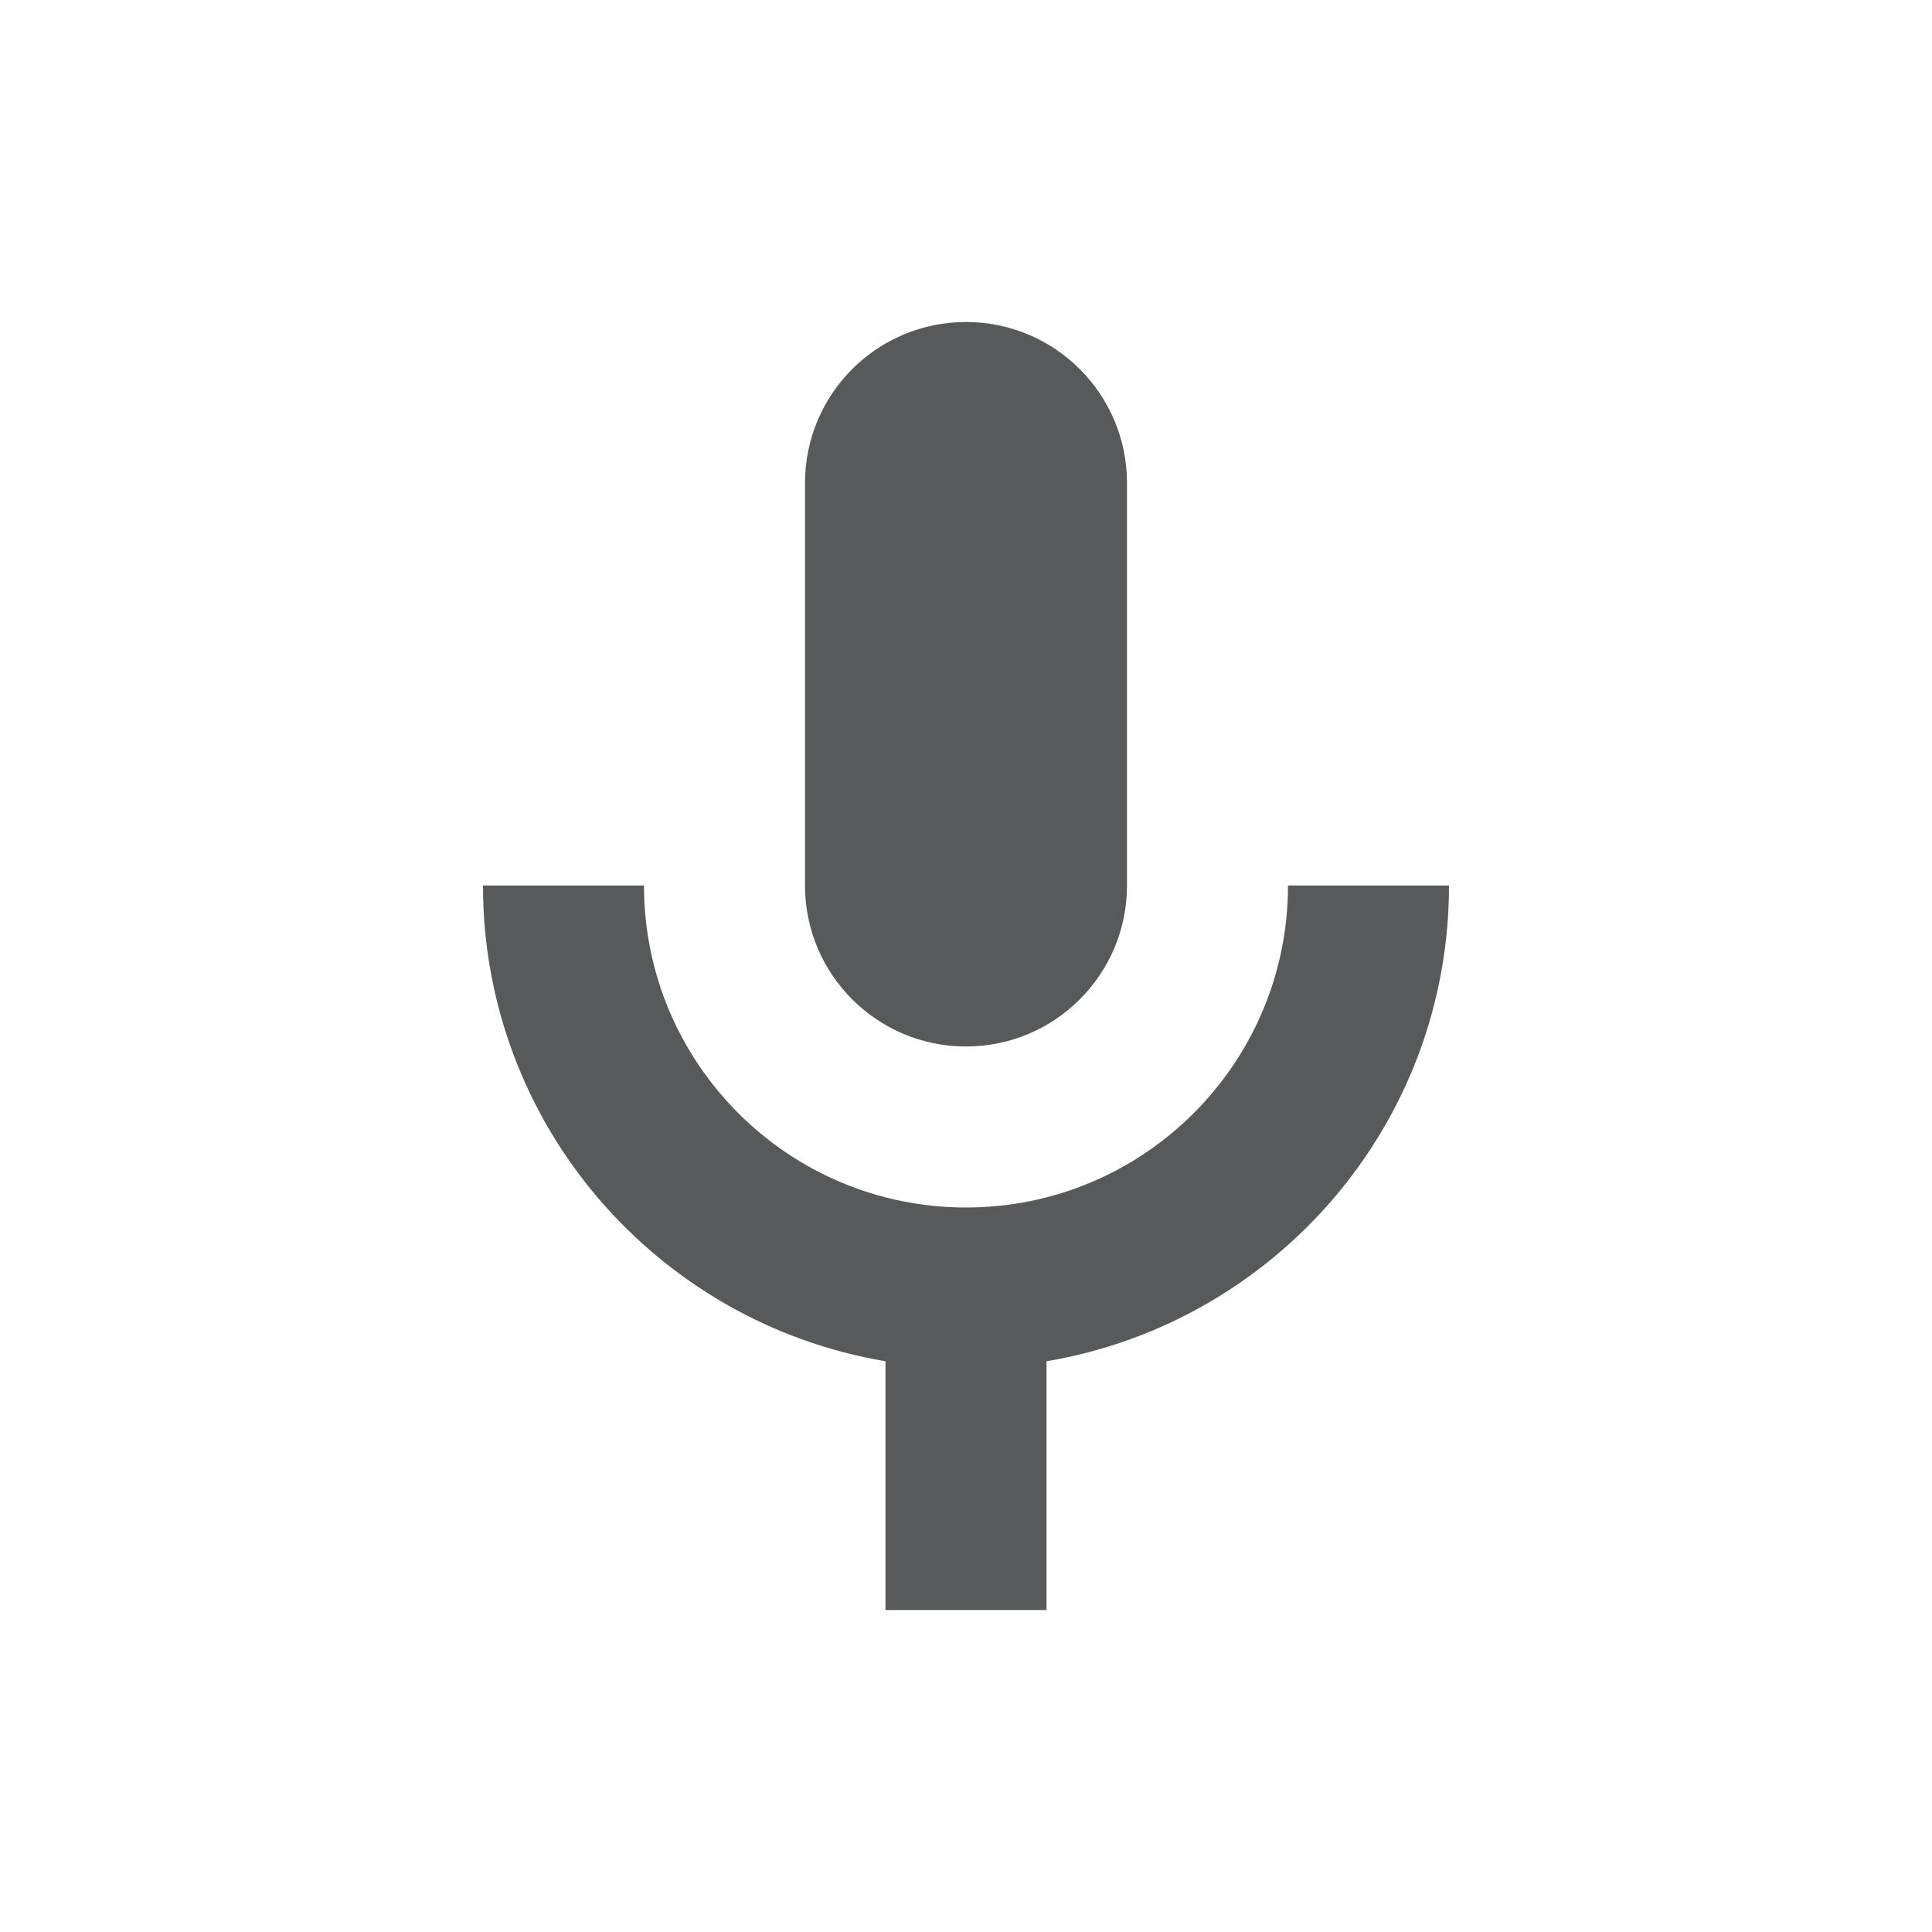
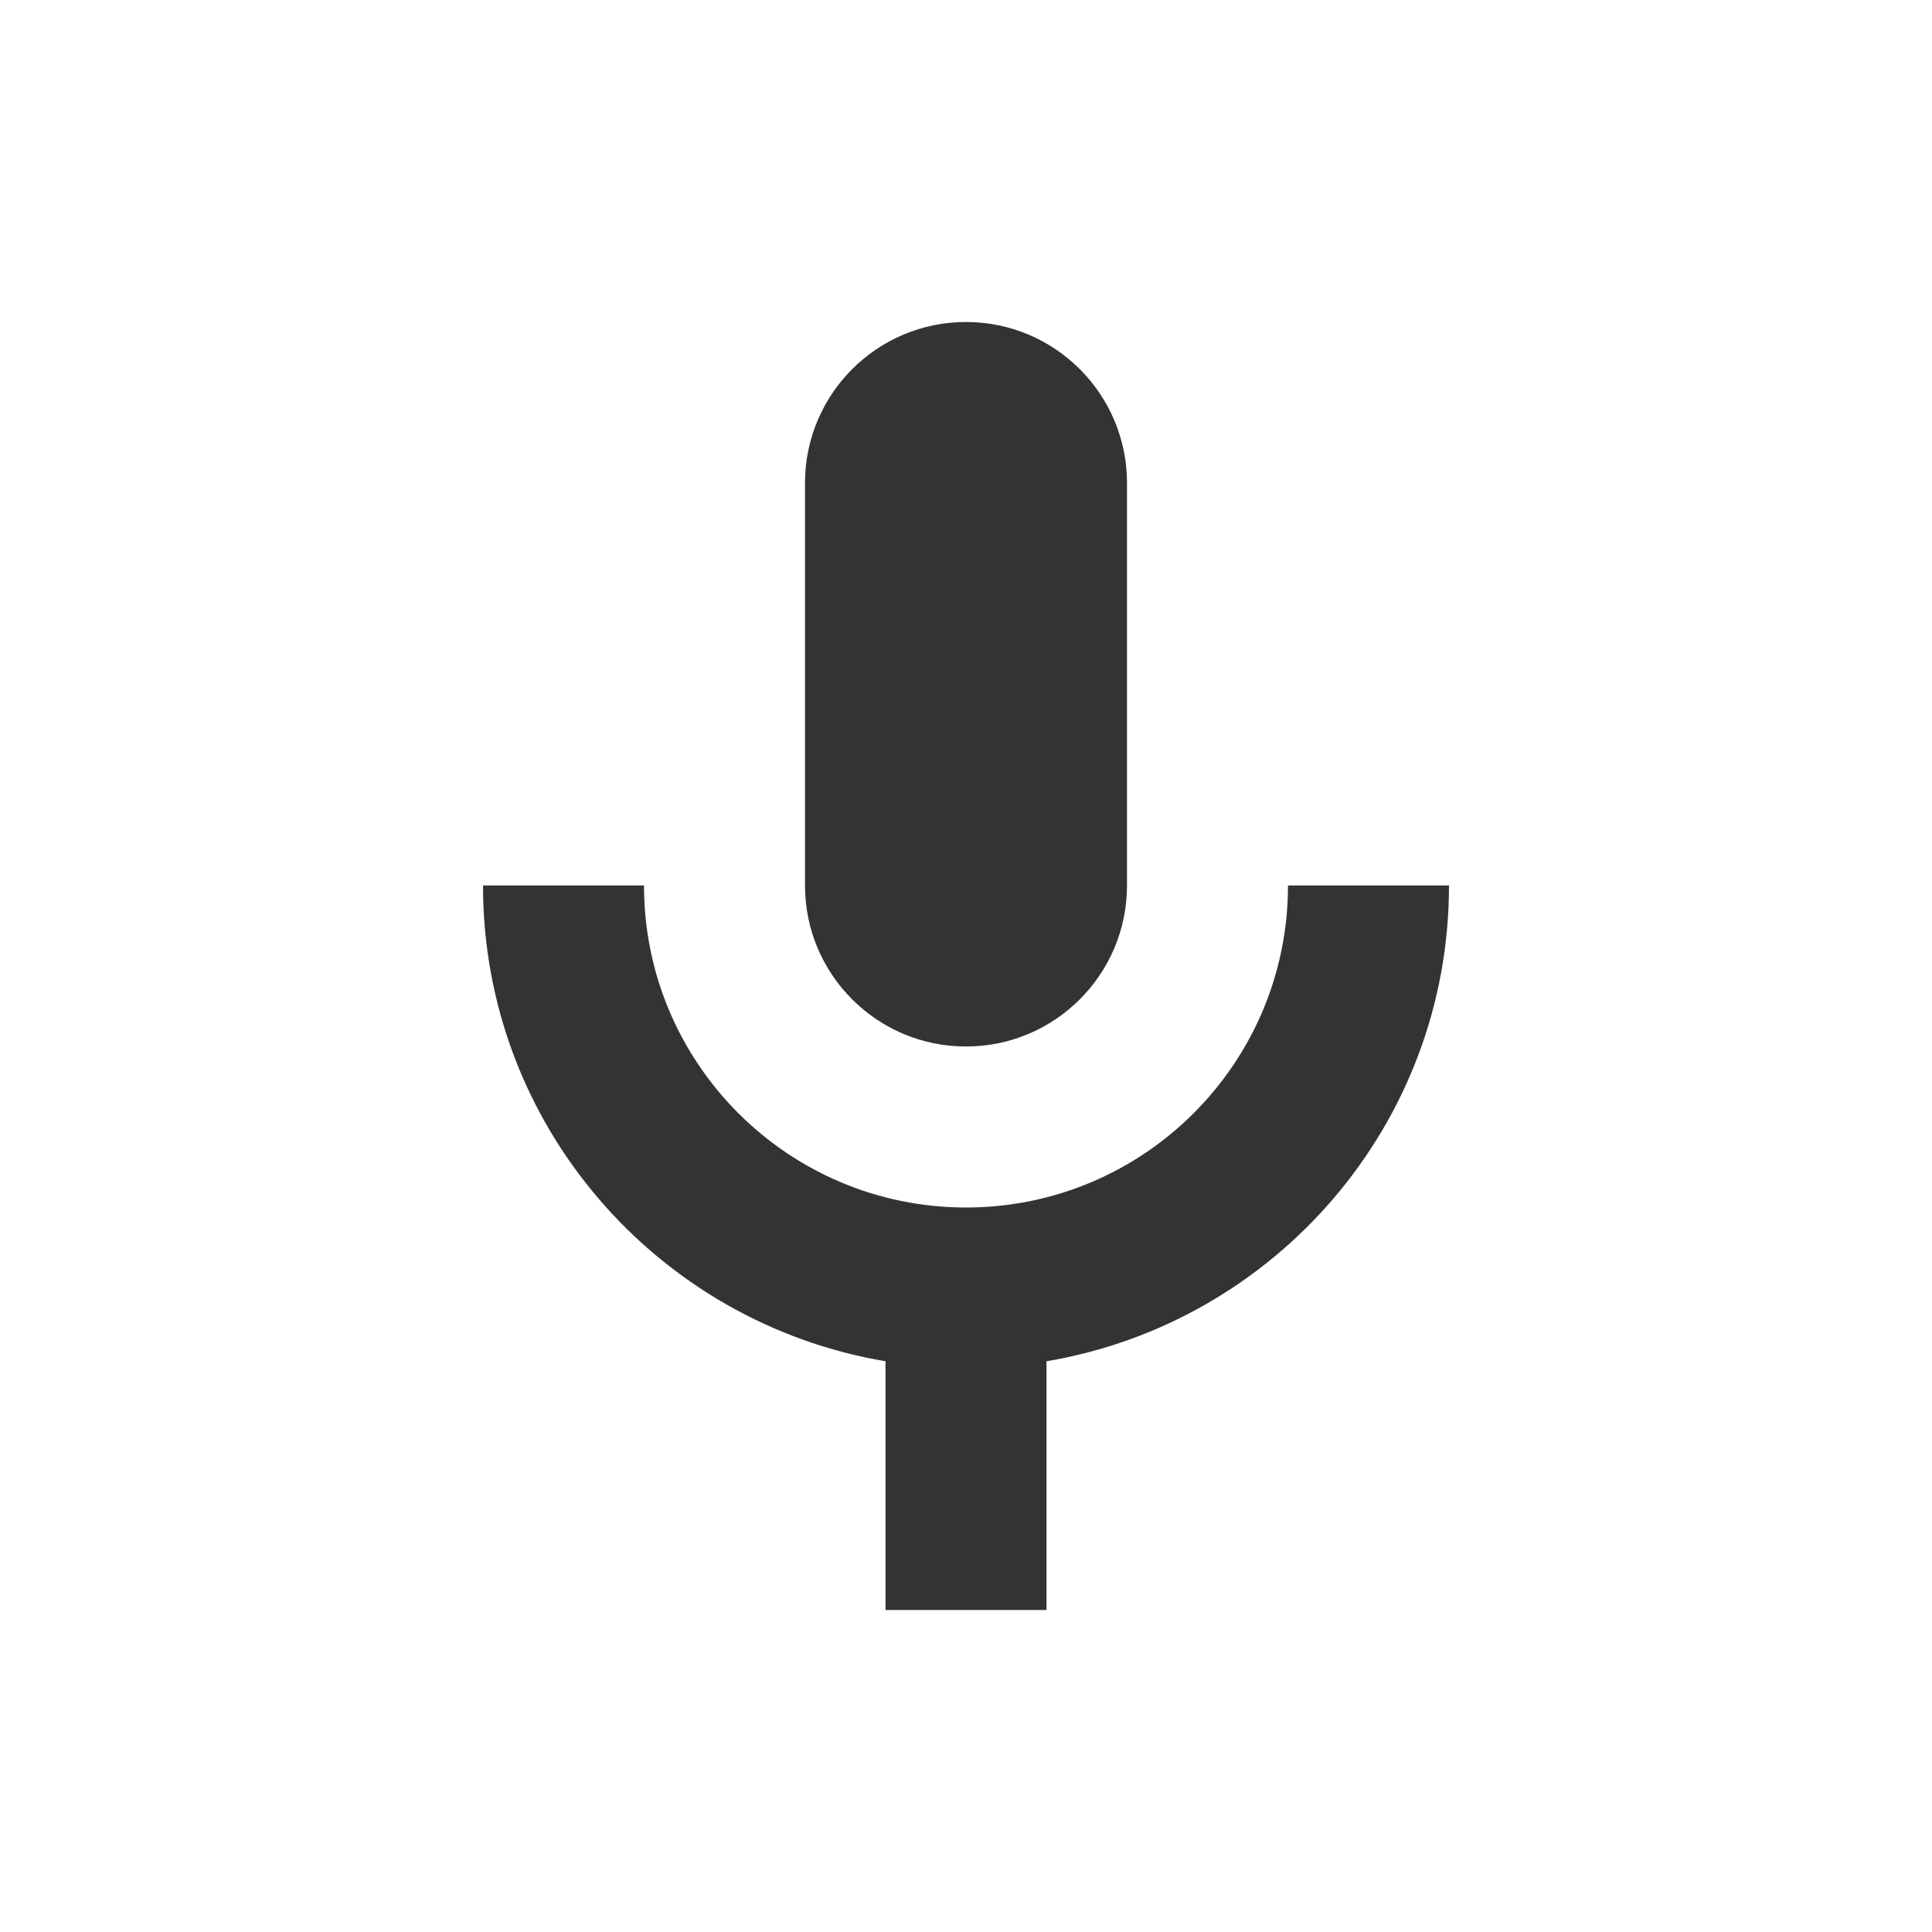
<svg xmlns="http://www.w3.org/2000/svg" version="1.1" x="0px" y="0px" viewBox="0 0 24 24" enable-background="new 0 0 24 24" xml:space="preserve">
  <g id="Structural_Icons">
    <g id="minus">
	</g>
    <g id="minus-small">
	</g>
    <g id="plus_1_">
	</g>
    <g id="plus-small">
	</g>
    <g id="ellipsis">
	</g>
    <g id="checkmark">
	</g>
    <g id="menu">
	</g>
    <g id="cross">
	</g>
    <g id="arrow">
	</g>
  </g>
  <g id="Form_Icons">
    <g id="attachment">
	</g>
  </g>
  <g id="Status_Icons">
    <g id="bell">
	</g>
  </g>
  <g id="Action_Icons">
-     <path fill="#58595B" d="M12,13c1.104,0,2-0.896,2-2V6c0-1.104-0.896-2-2-2c-1.105,0-2,0.896-2,2v5C10,12.104,10.895,13,12,13z    M16,11c0,2.209-1.791,4-4,4s-4-1.791-4-4H6c0,2.972,2.164,5.433,5,5.91V20h2v-3.09c2.836-0.478,5-2.939,5-5.91H16z" />
+     <path fill="#333333" d="M12,13c1.104,0,2-0.896,2-2V6c0-1.104-0.896-2-2-2c-1.105,0-2,0.896-2,2v5C10,12.104,10.895,13,12,13z    M16,11c0,2.209-1.791,4-4,4s-4-1.791-4-4H6c0,2.972,2.164,5.433,5,5.91V20h2v-3.09c2.836-0.478,5-2.939,5-5.91H16z" />
  </g>
  <g id="Navigation_Icons">
</g>
  <g id="PLAYGROUND">
</g>
</svg>
